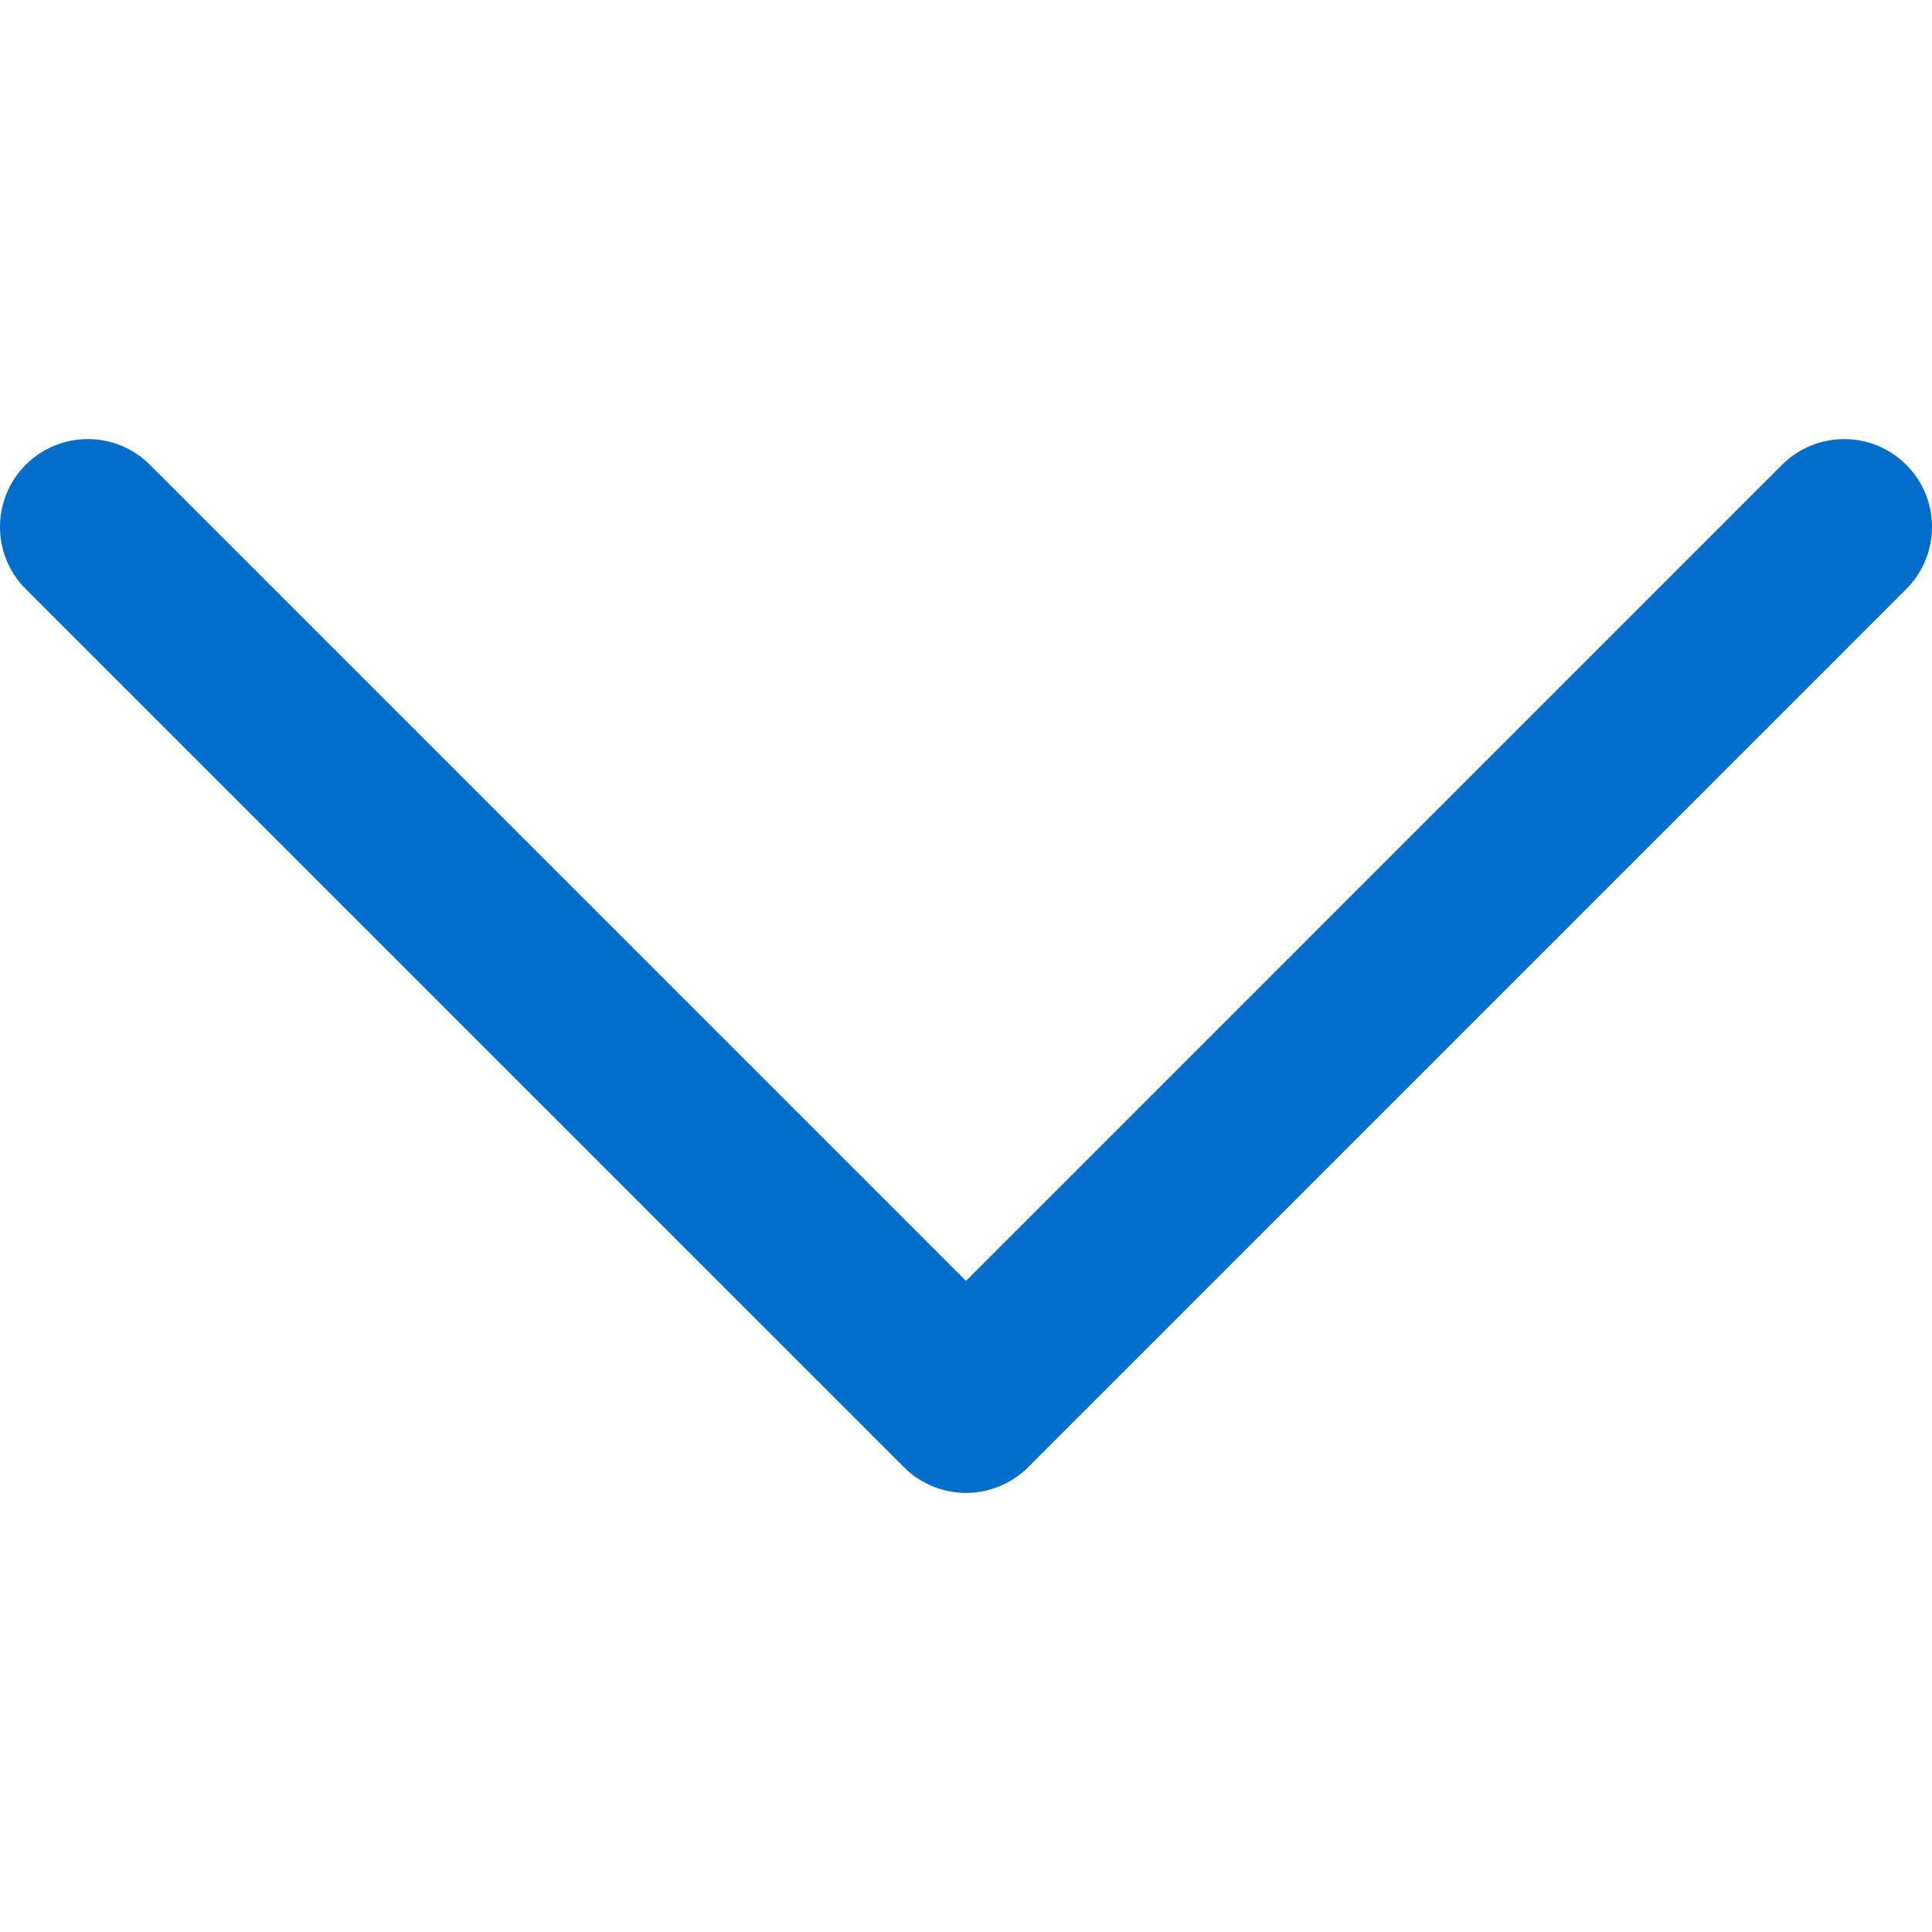
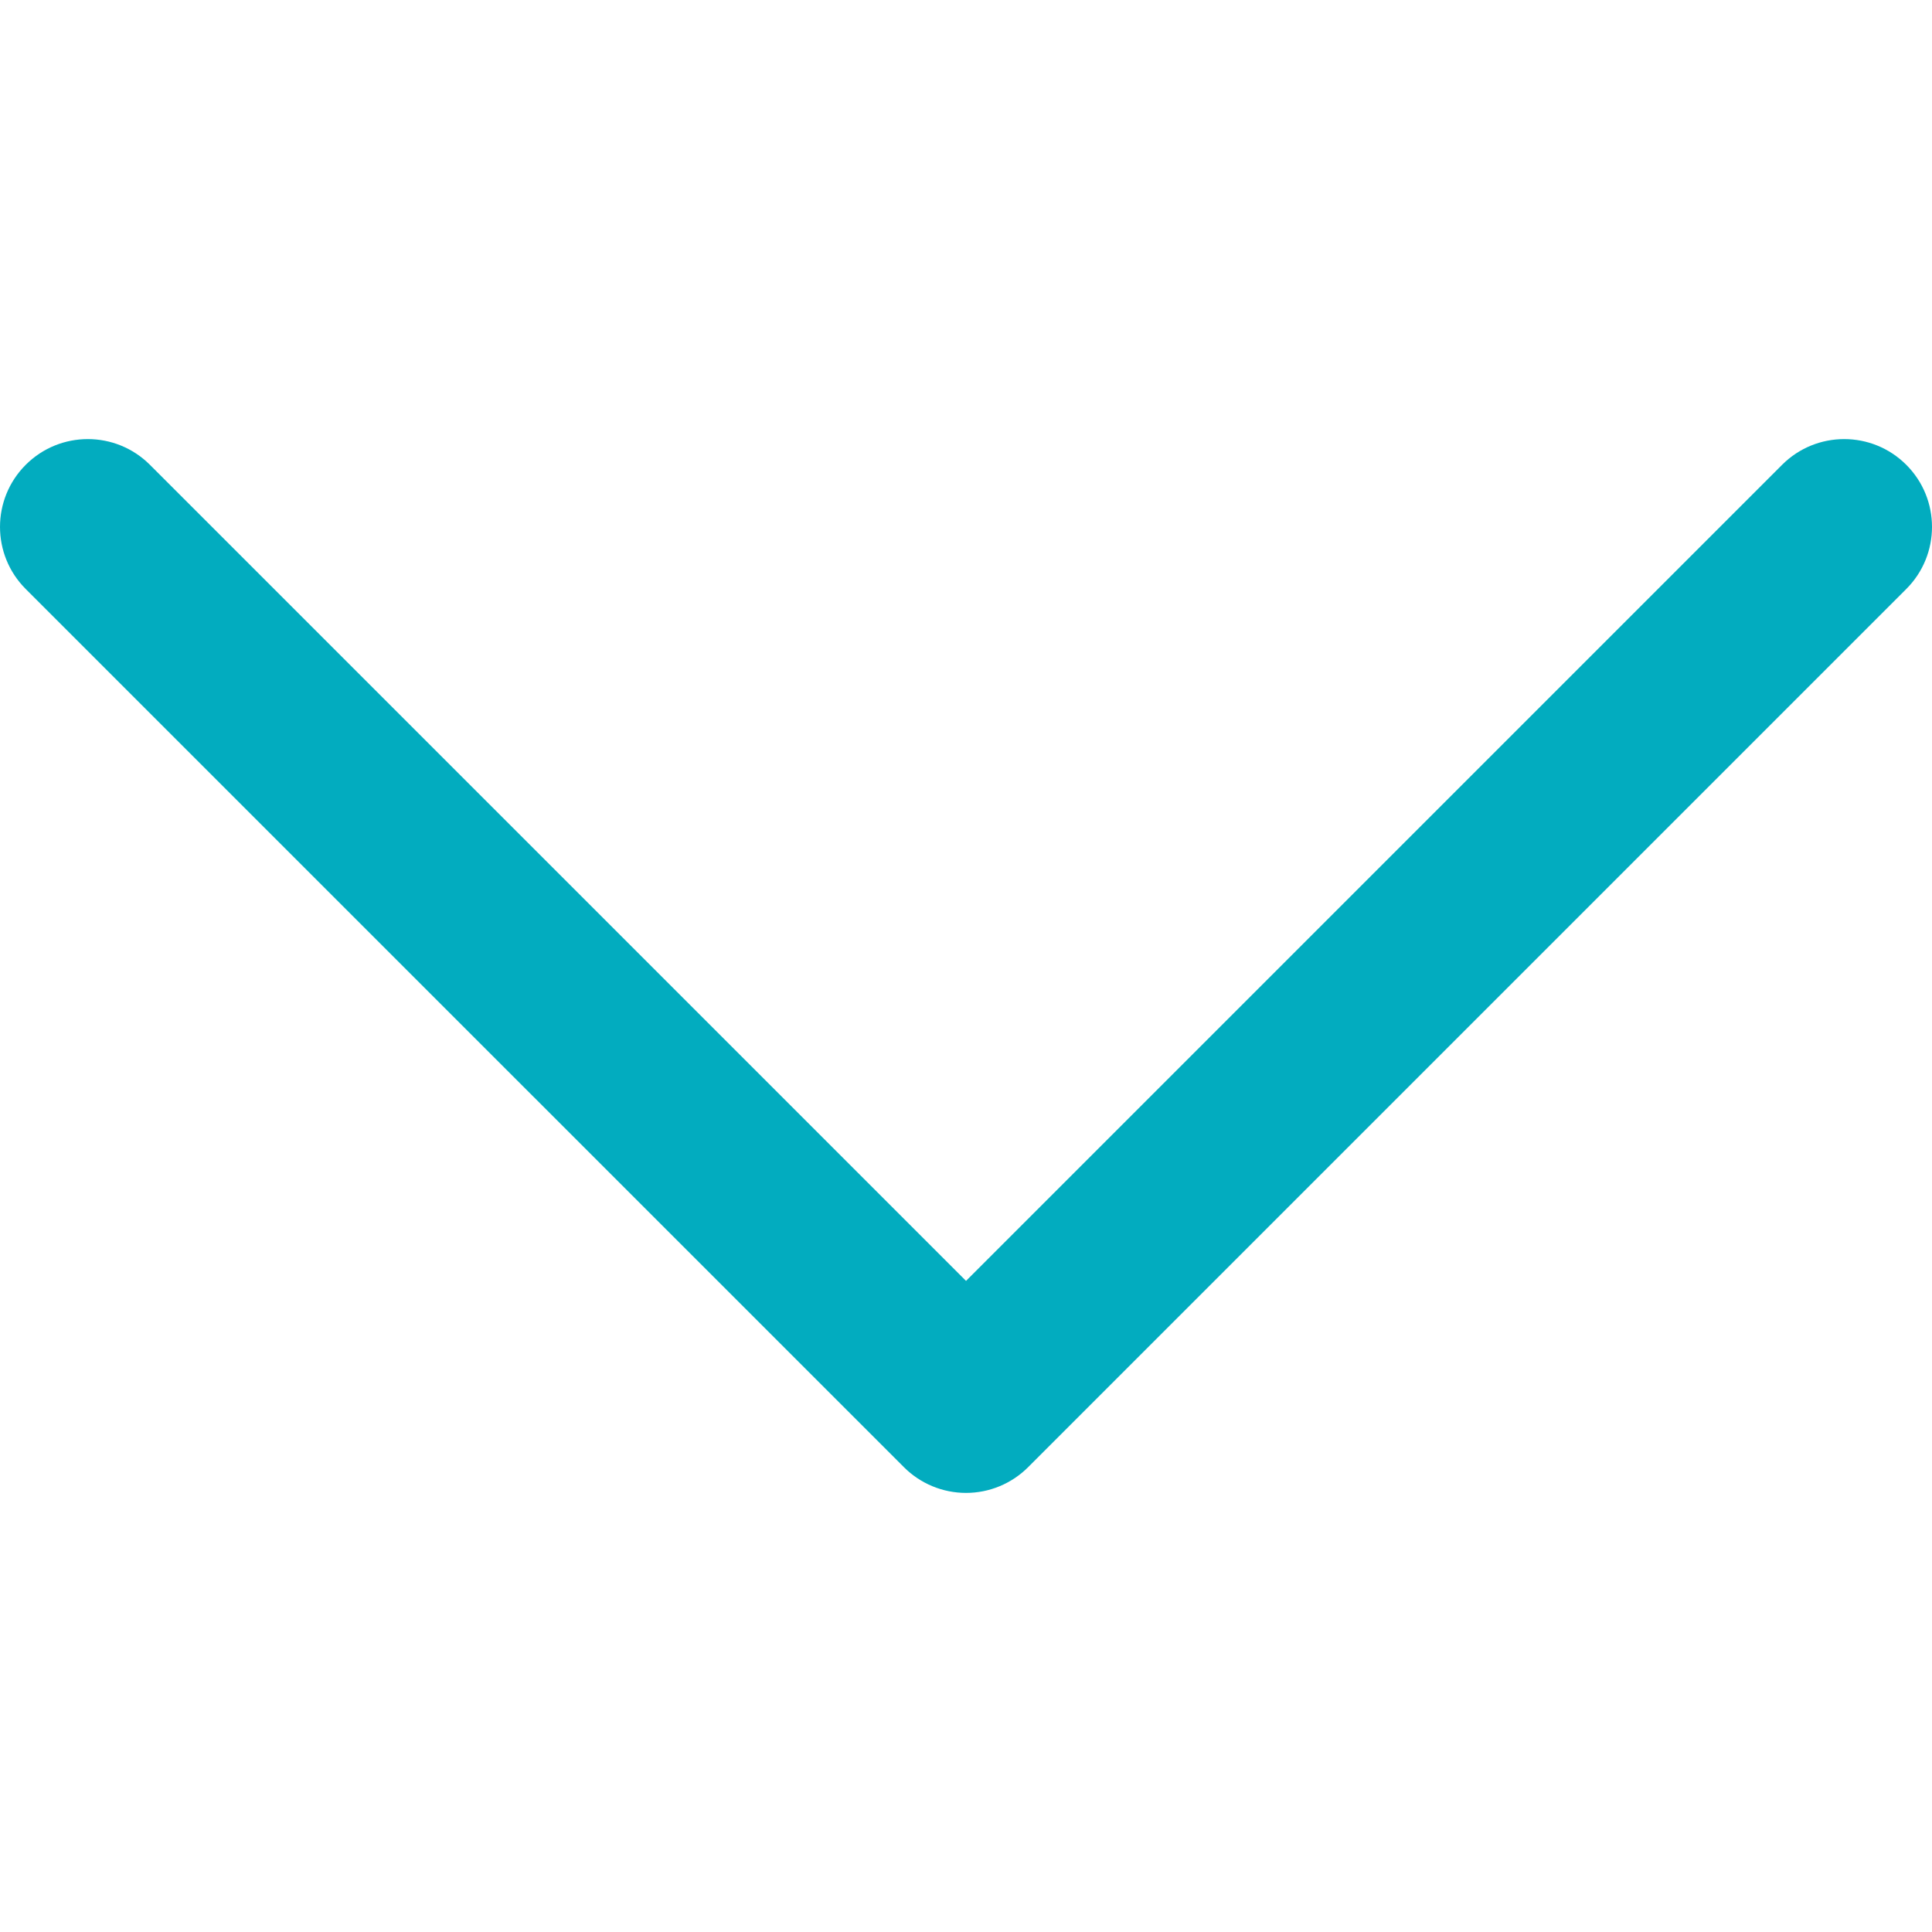
- <svg xmlns="http://www.w3.org/2000/svg" version="1.1" id="Layer_1" x="0px" y="0px" fill="#026ecc" viewBox="0 0 330 330" style="enable-background:new 0 0 330 330;" xml:space="preserve">
+ <svg xmlns="http://www.w3.org/2000/svg" version="1.1" id="Layer_1" x="0px" y="0px" fill="#02acbf" viewBox="0 0 330 330" style="enable-background:new 0 0 330 330;" xml:space="preserve">
  <path id="XMLID_225_" d="M325.607,79.393c-5.857-5.857-15.355-5.858-21.213,0.001l-139.39,139.393L25.607,79.393  c-5.857-5.857-15.355-5.858-21.213,0.001c-5.858,5.858-5.858,15.355,0,21.213l150.004,150c2.813,2.813,6.628,4.393,10.606,4.393  s7.794-1.581,10.606-4.394l149.996-150C331.465,94.749,331.465,85.251,325.607,79.393z" />
  <g>
</g>
  <g>
</g>
  <g>
</g>
  <g>
</g>
  <g>
</g>
  <g>
</g>
  <g>
</g>
  <g>
</g>
  <g>
</g>
  <g>
</g>
  <g>
</g>
  <g>
</g>
  <g>
</g>
  <g>
</g>
  <g>
</g>
</svg>
